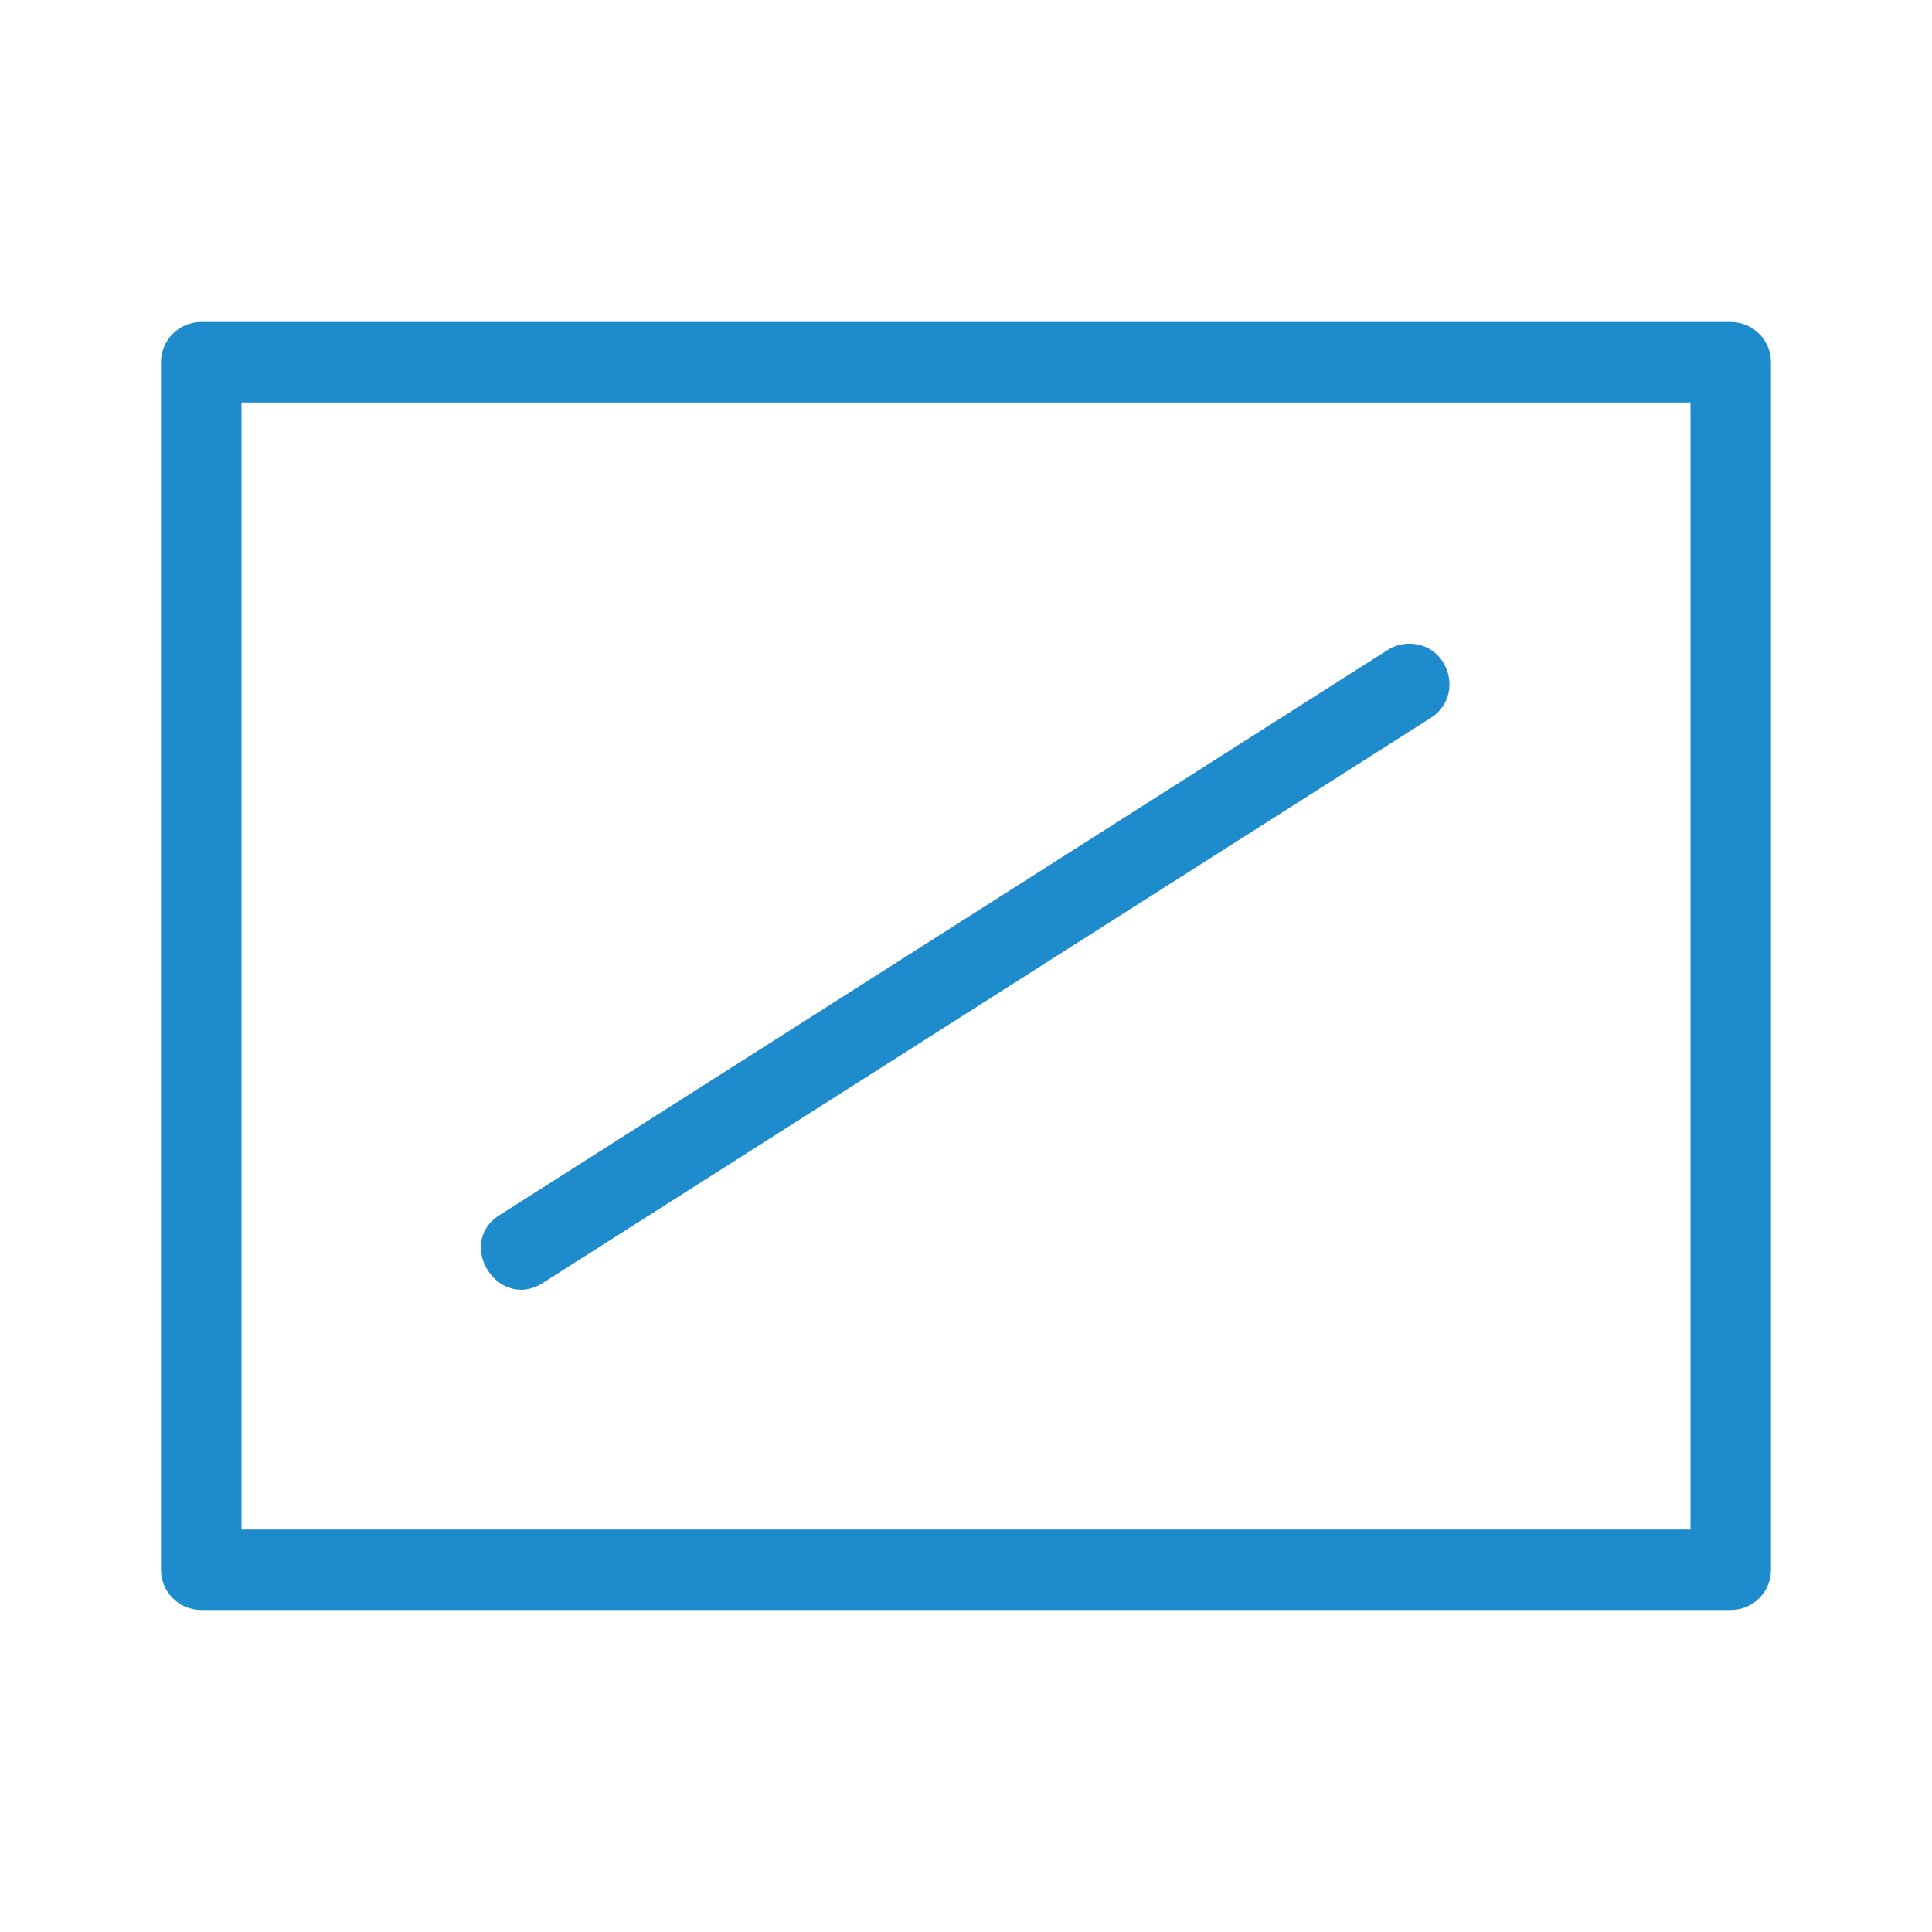
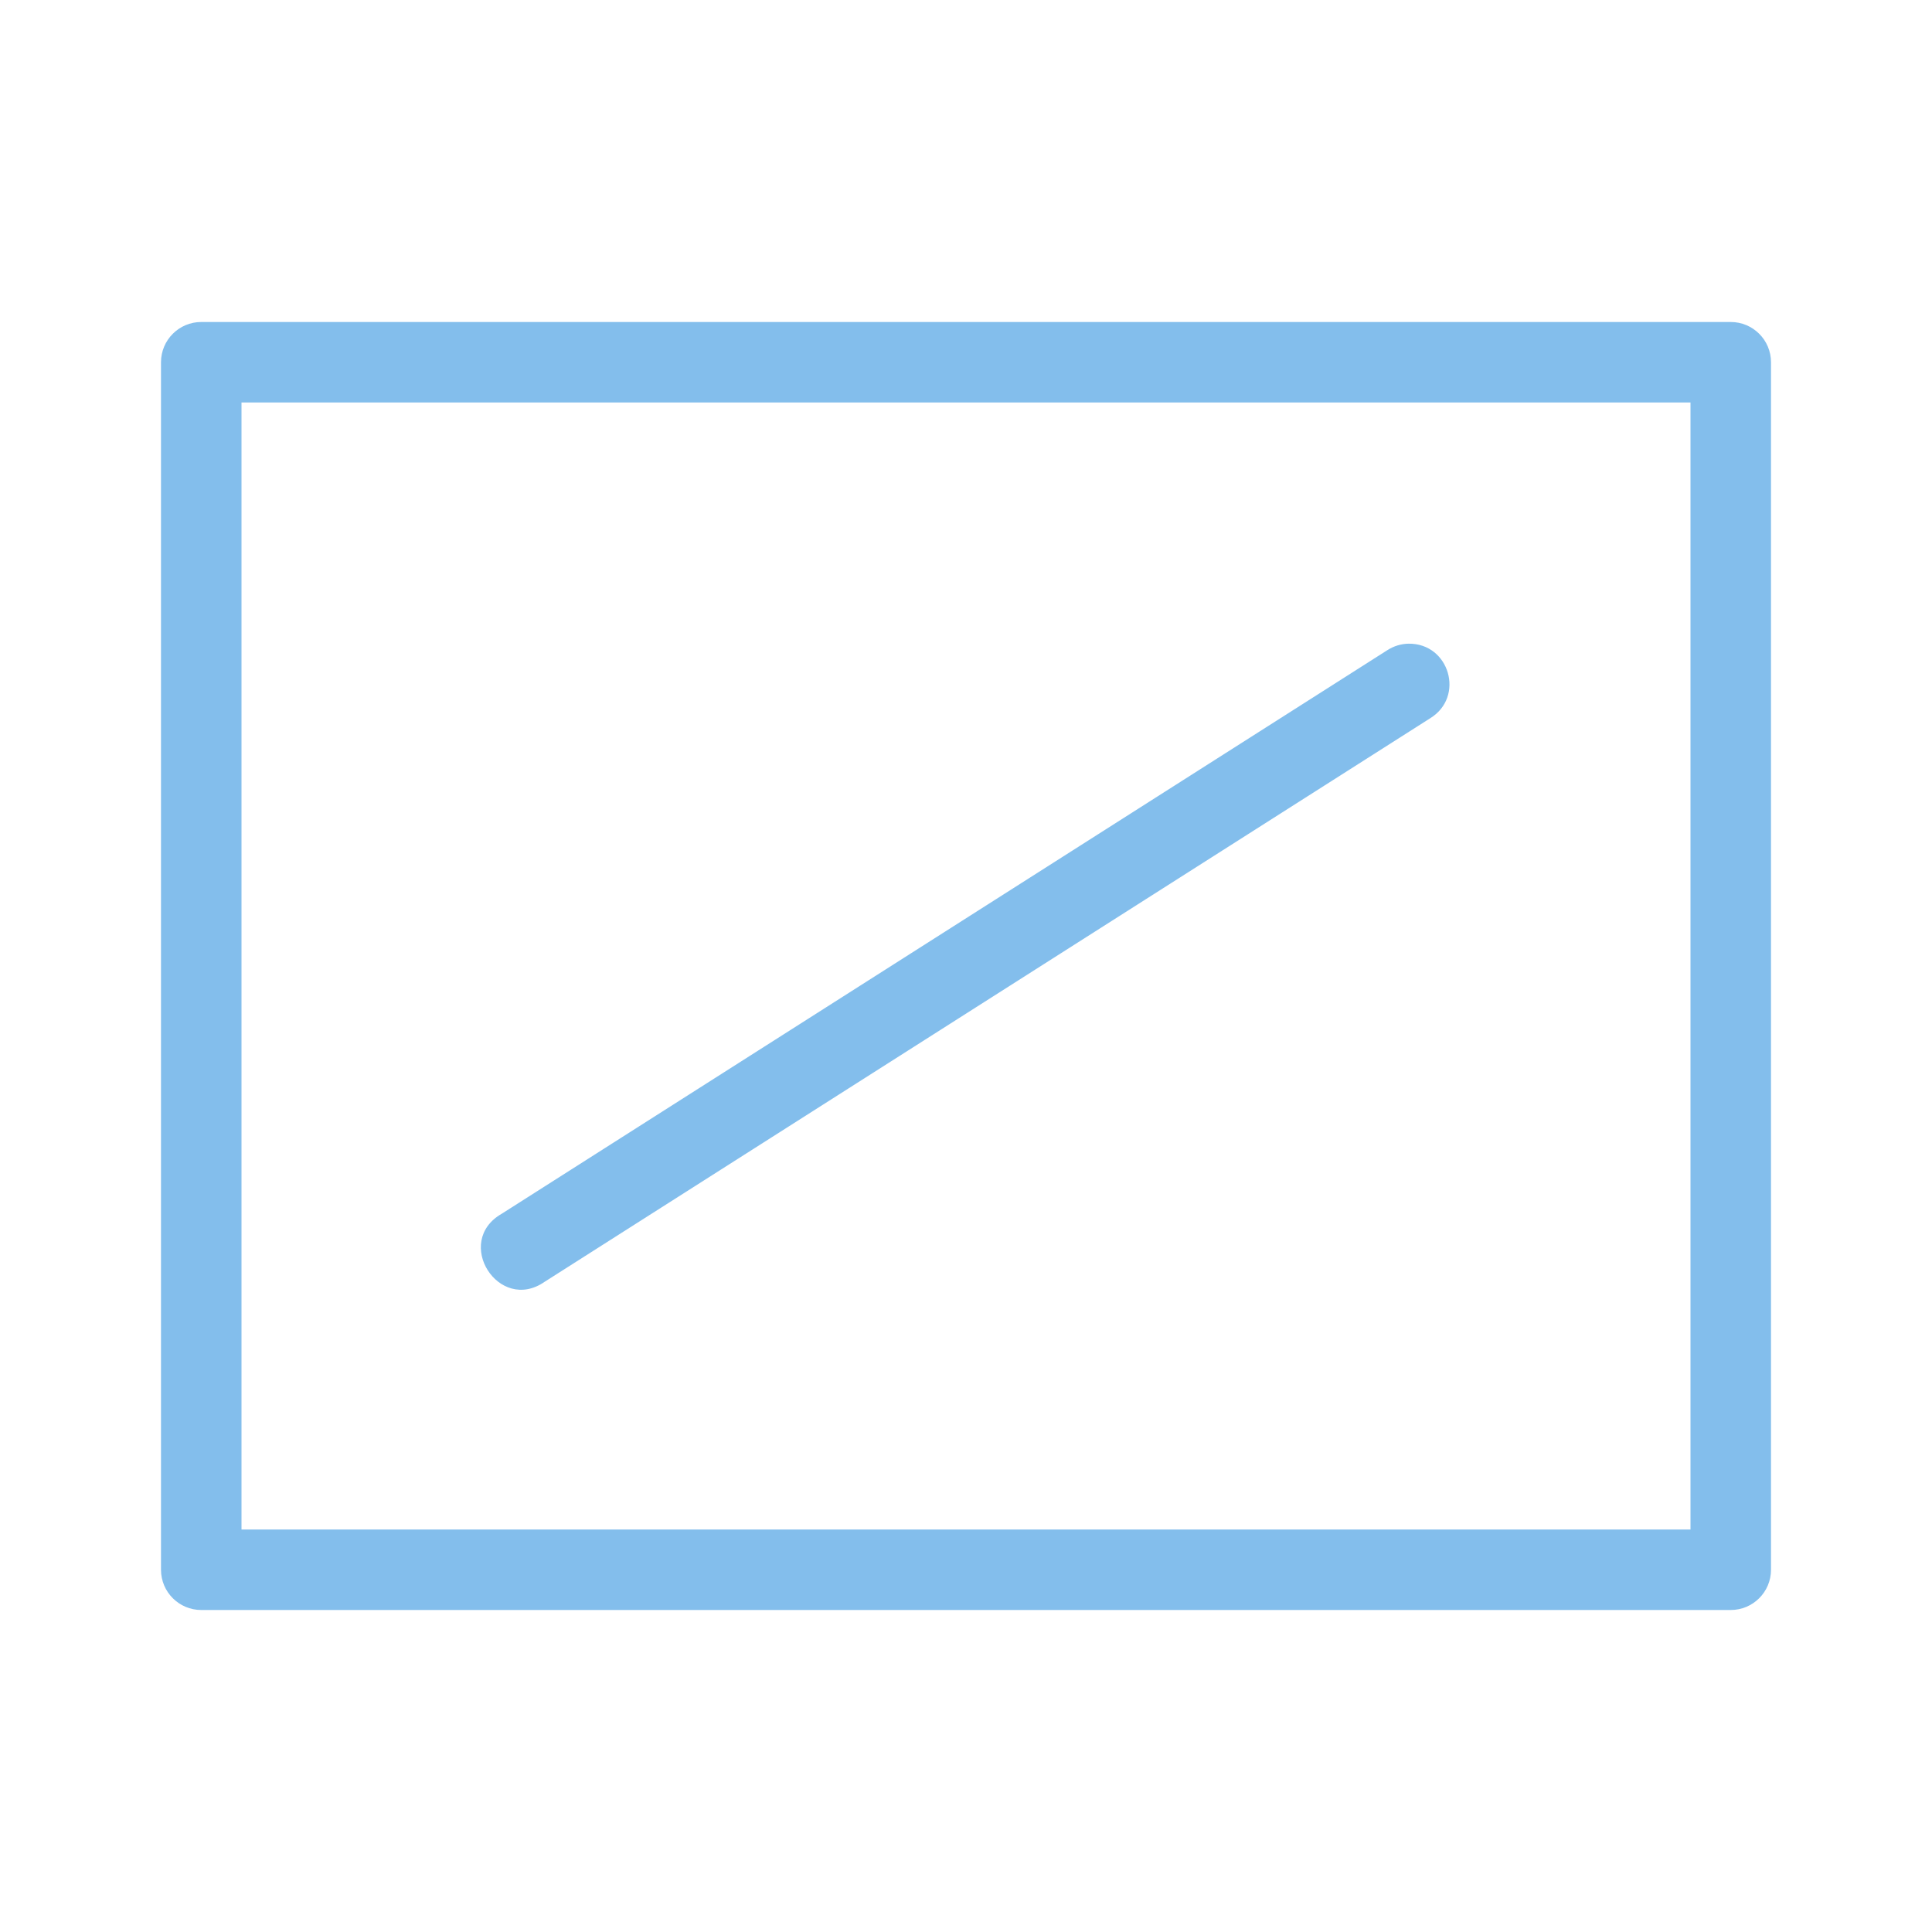
<svg xmlns="http://www.w3.org/2000/svg" viewBox="0 0 24 24">
-   <g fill="#1e8bcd">
+   <g fill="#83beec">
    <path d="m2.5 4a.5.5 0 0 0 -.5.5v15a.5.5 0 0 0 .5.5h19a.5.5 0 0 0 .5-.5v-15a.5.5 0 0 0 -.5-.5zm.5 1h18v14h-18z" />
    <path d="m17.5 7.996c-.095.001-.188.03-.268.082l-11 7c-.604.347-.036 1.242.535.844l11-7c.432-.266.239-.931-.268-.926z" />
  </g>
</svg>
